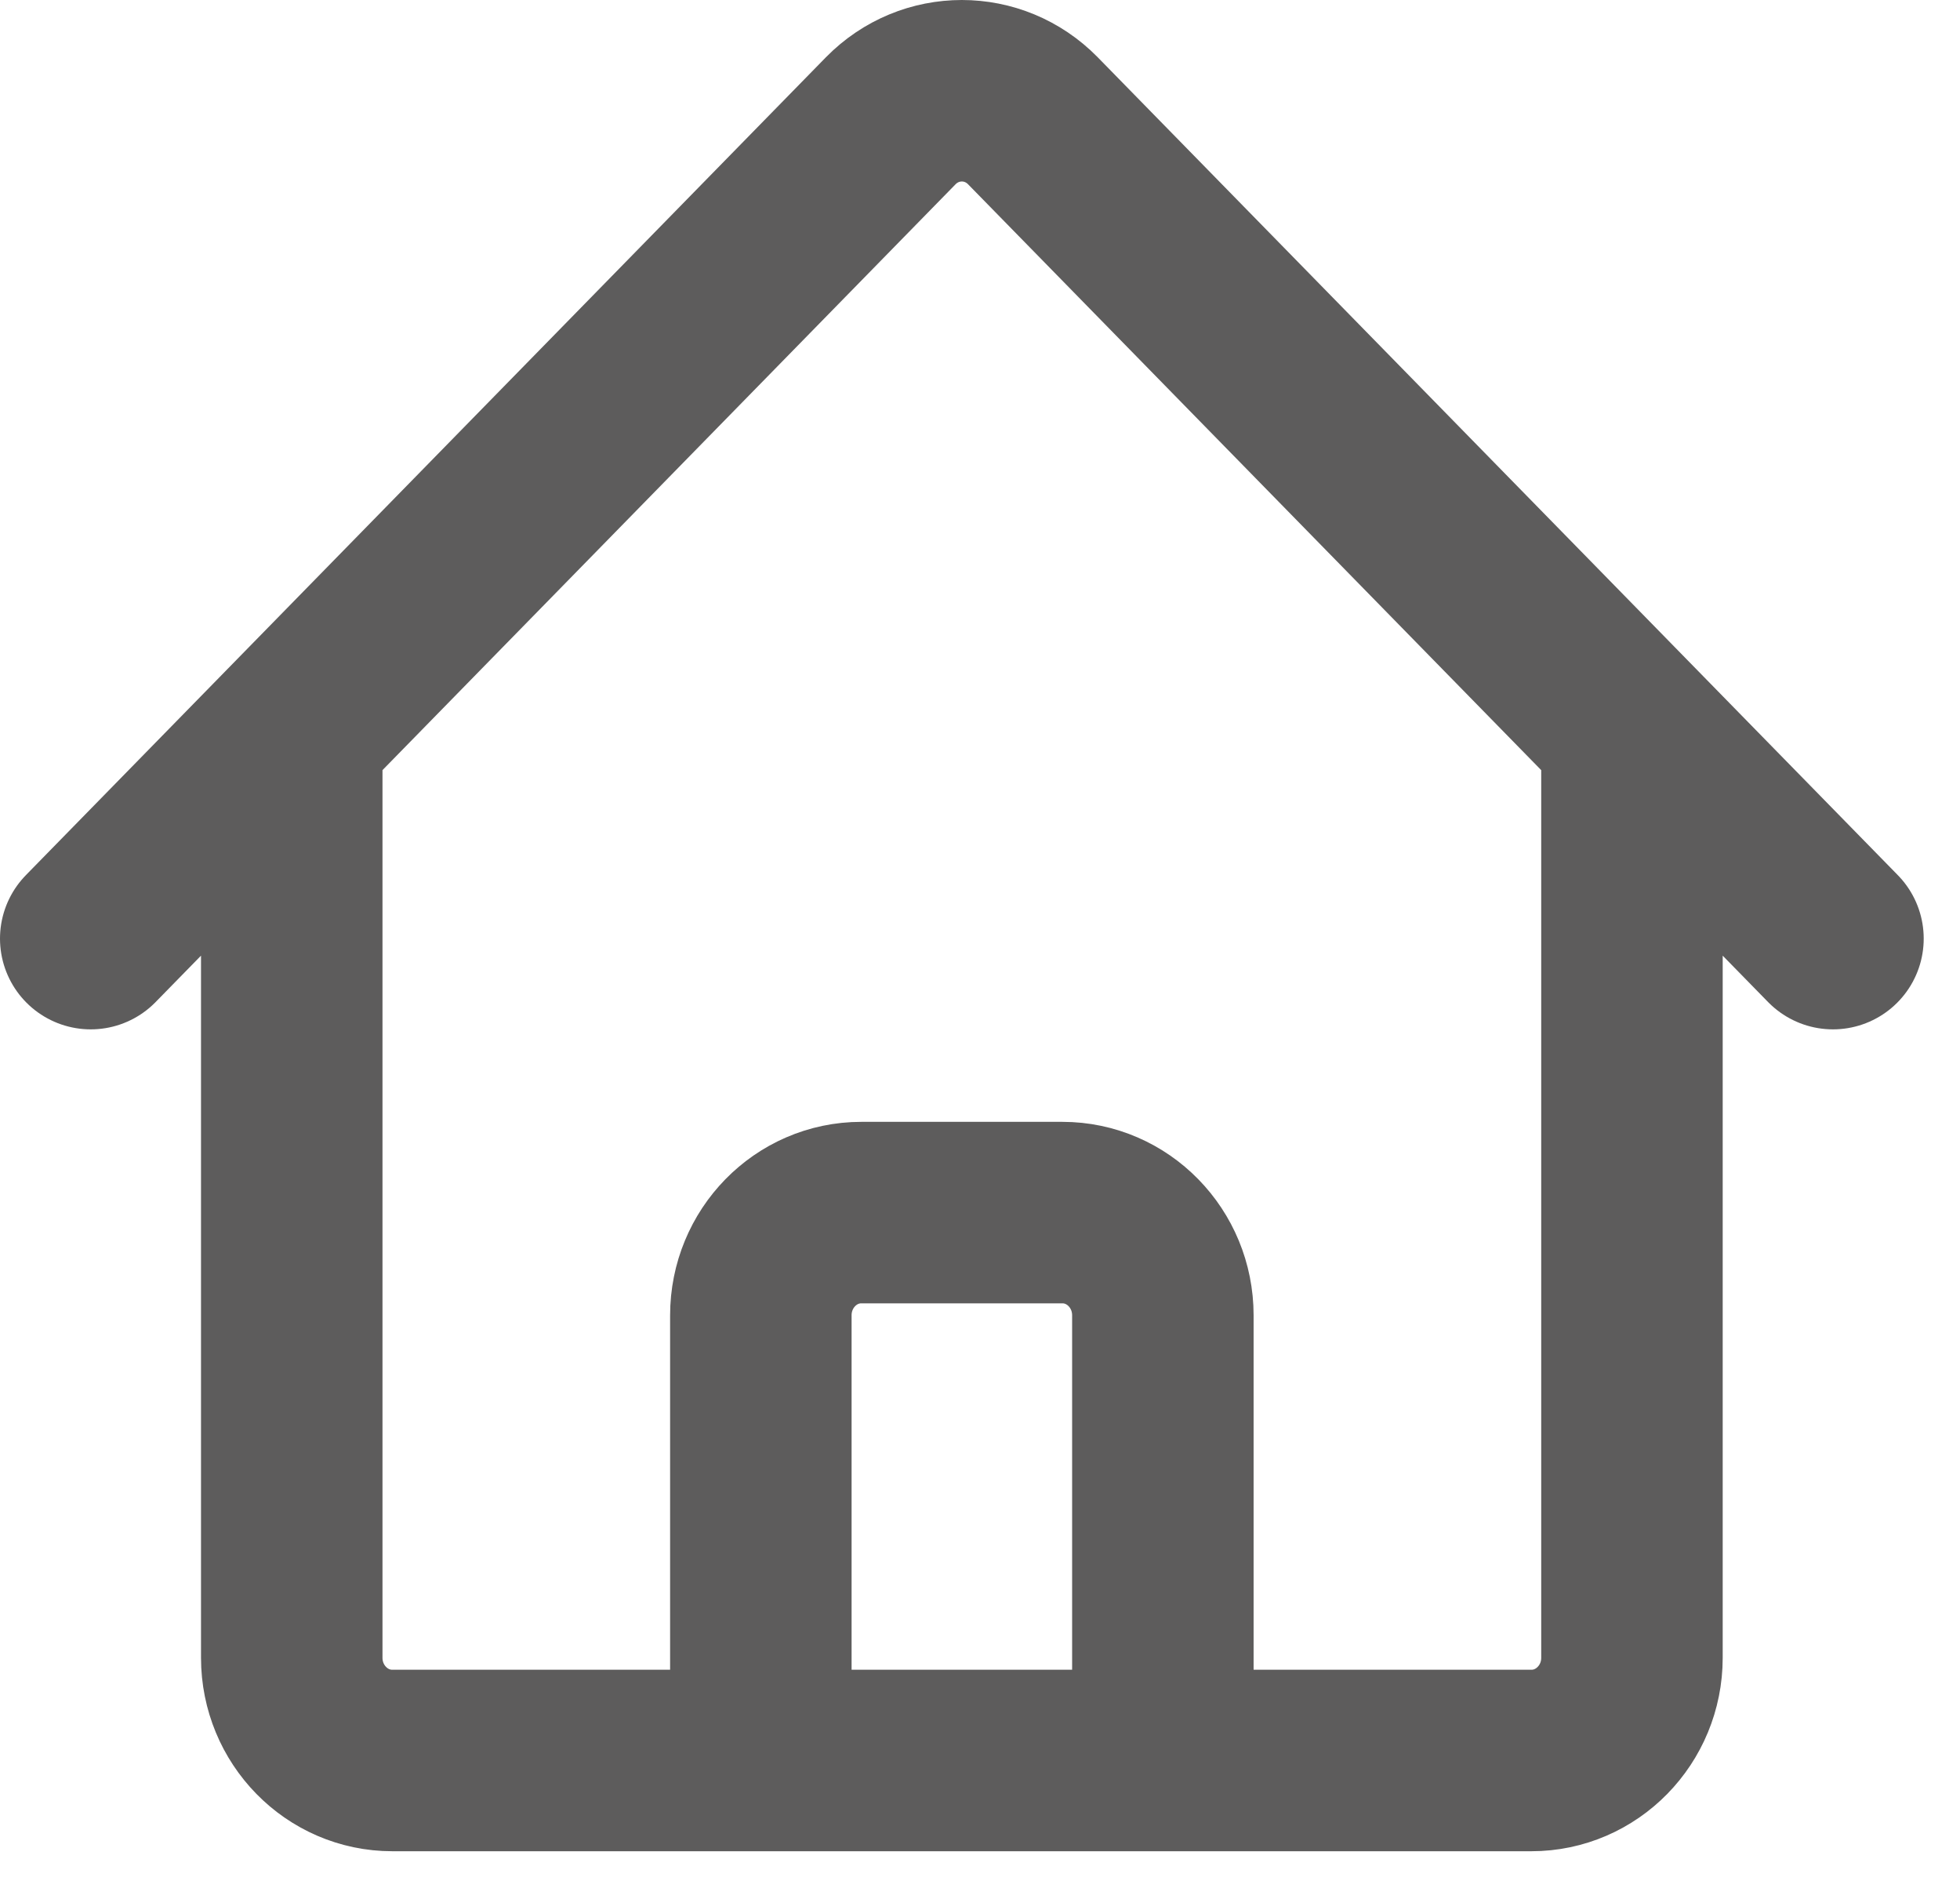
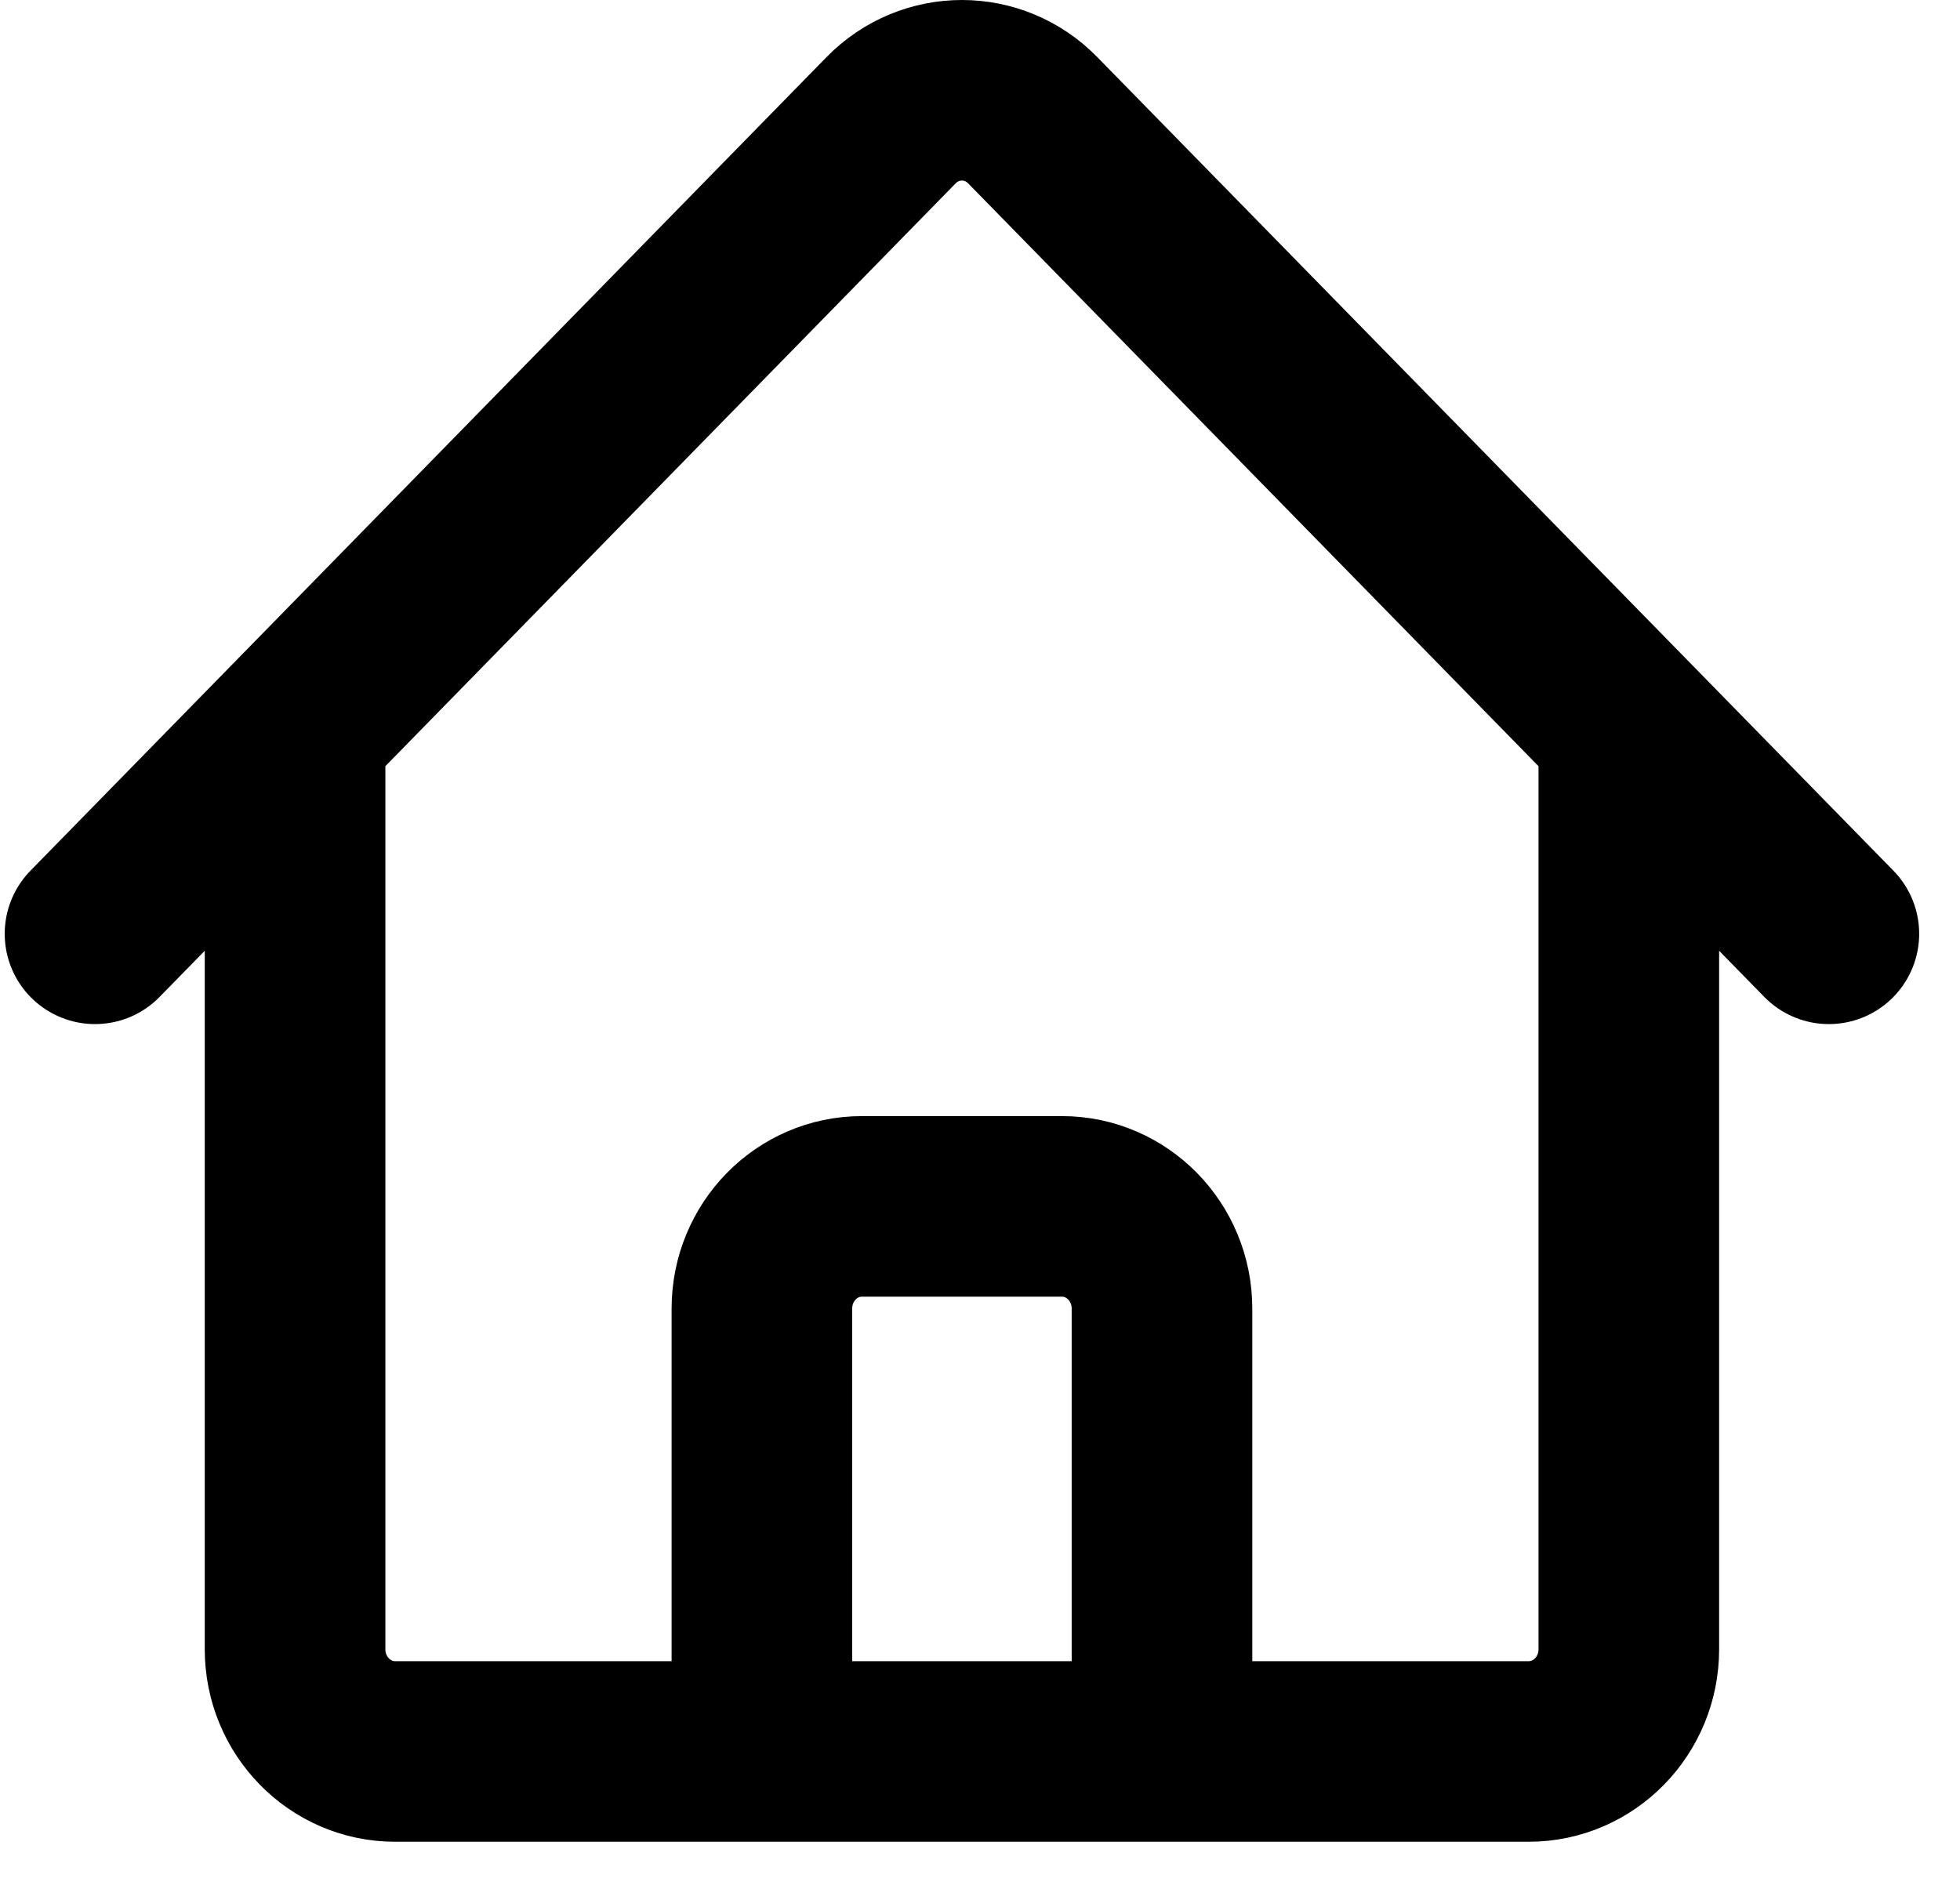
- <svg xmlns="http://www.w3.org/2000/svg" width="27" height="26" viewBox="0 0 27 26" fill="none">
-   <path d="M1.25 12.929L12.27 1.664C12.812 1.112 13.688 1.112 14.229 1.664L25.25 12.929M4.019 10.098V22.835C4.019 23.616 4.64 24.25 5.404 24.25H10.481V18.118C10.481 17.337 11.101 16.703 11.865 16.703H14.635C15.399 16.703 16.019 17.337 16.019 18.118V24.25H21.096C21.86 24.25 22.481 23.616 22.481 22.835V10.098M8.635 24.25H18.788" stroke="#272626" stroke-opacity="0.75" stroke-width="2.5" stroke-linecap="round" stroke-linejoin="round" />
+ <svg xmlns="http://www.w3.org/2000/svg" width="24" height="23" viewBox="0 0 27 26" fill="none">
+   <path d="M1.25 12.929L12.27 1.664C12.812 1.112 13.688 1.112 14.229 1.664L25.25 12.929M4.019 10.098V22.835C4.019 23.616 4.64 24.25 5.404 24.25H10.481V18.118C10.481 17.337 11.101 16.703 11.865 16.703H14.635C15.399 16.703 16.019 17.337 16.019 18.118V24.25H21.096C21.86 24.25 22.481 23.616 22.481 22.835V10.098M8.635 24.25H18.788" stroke="currentColor" stroke-width="2.5" stroke-linecap="round" stroke-linejoin="round" />
</svg>
